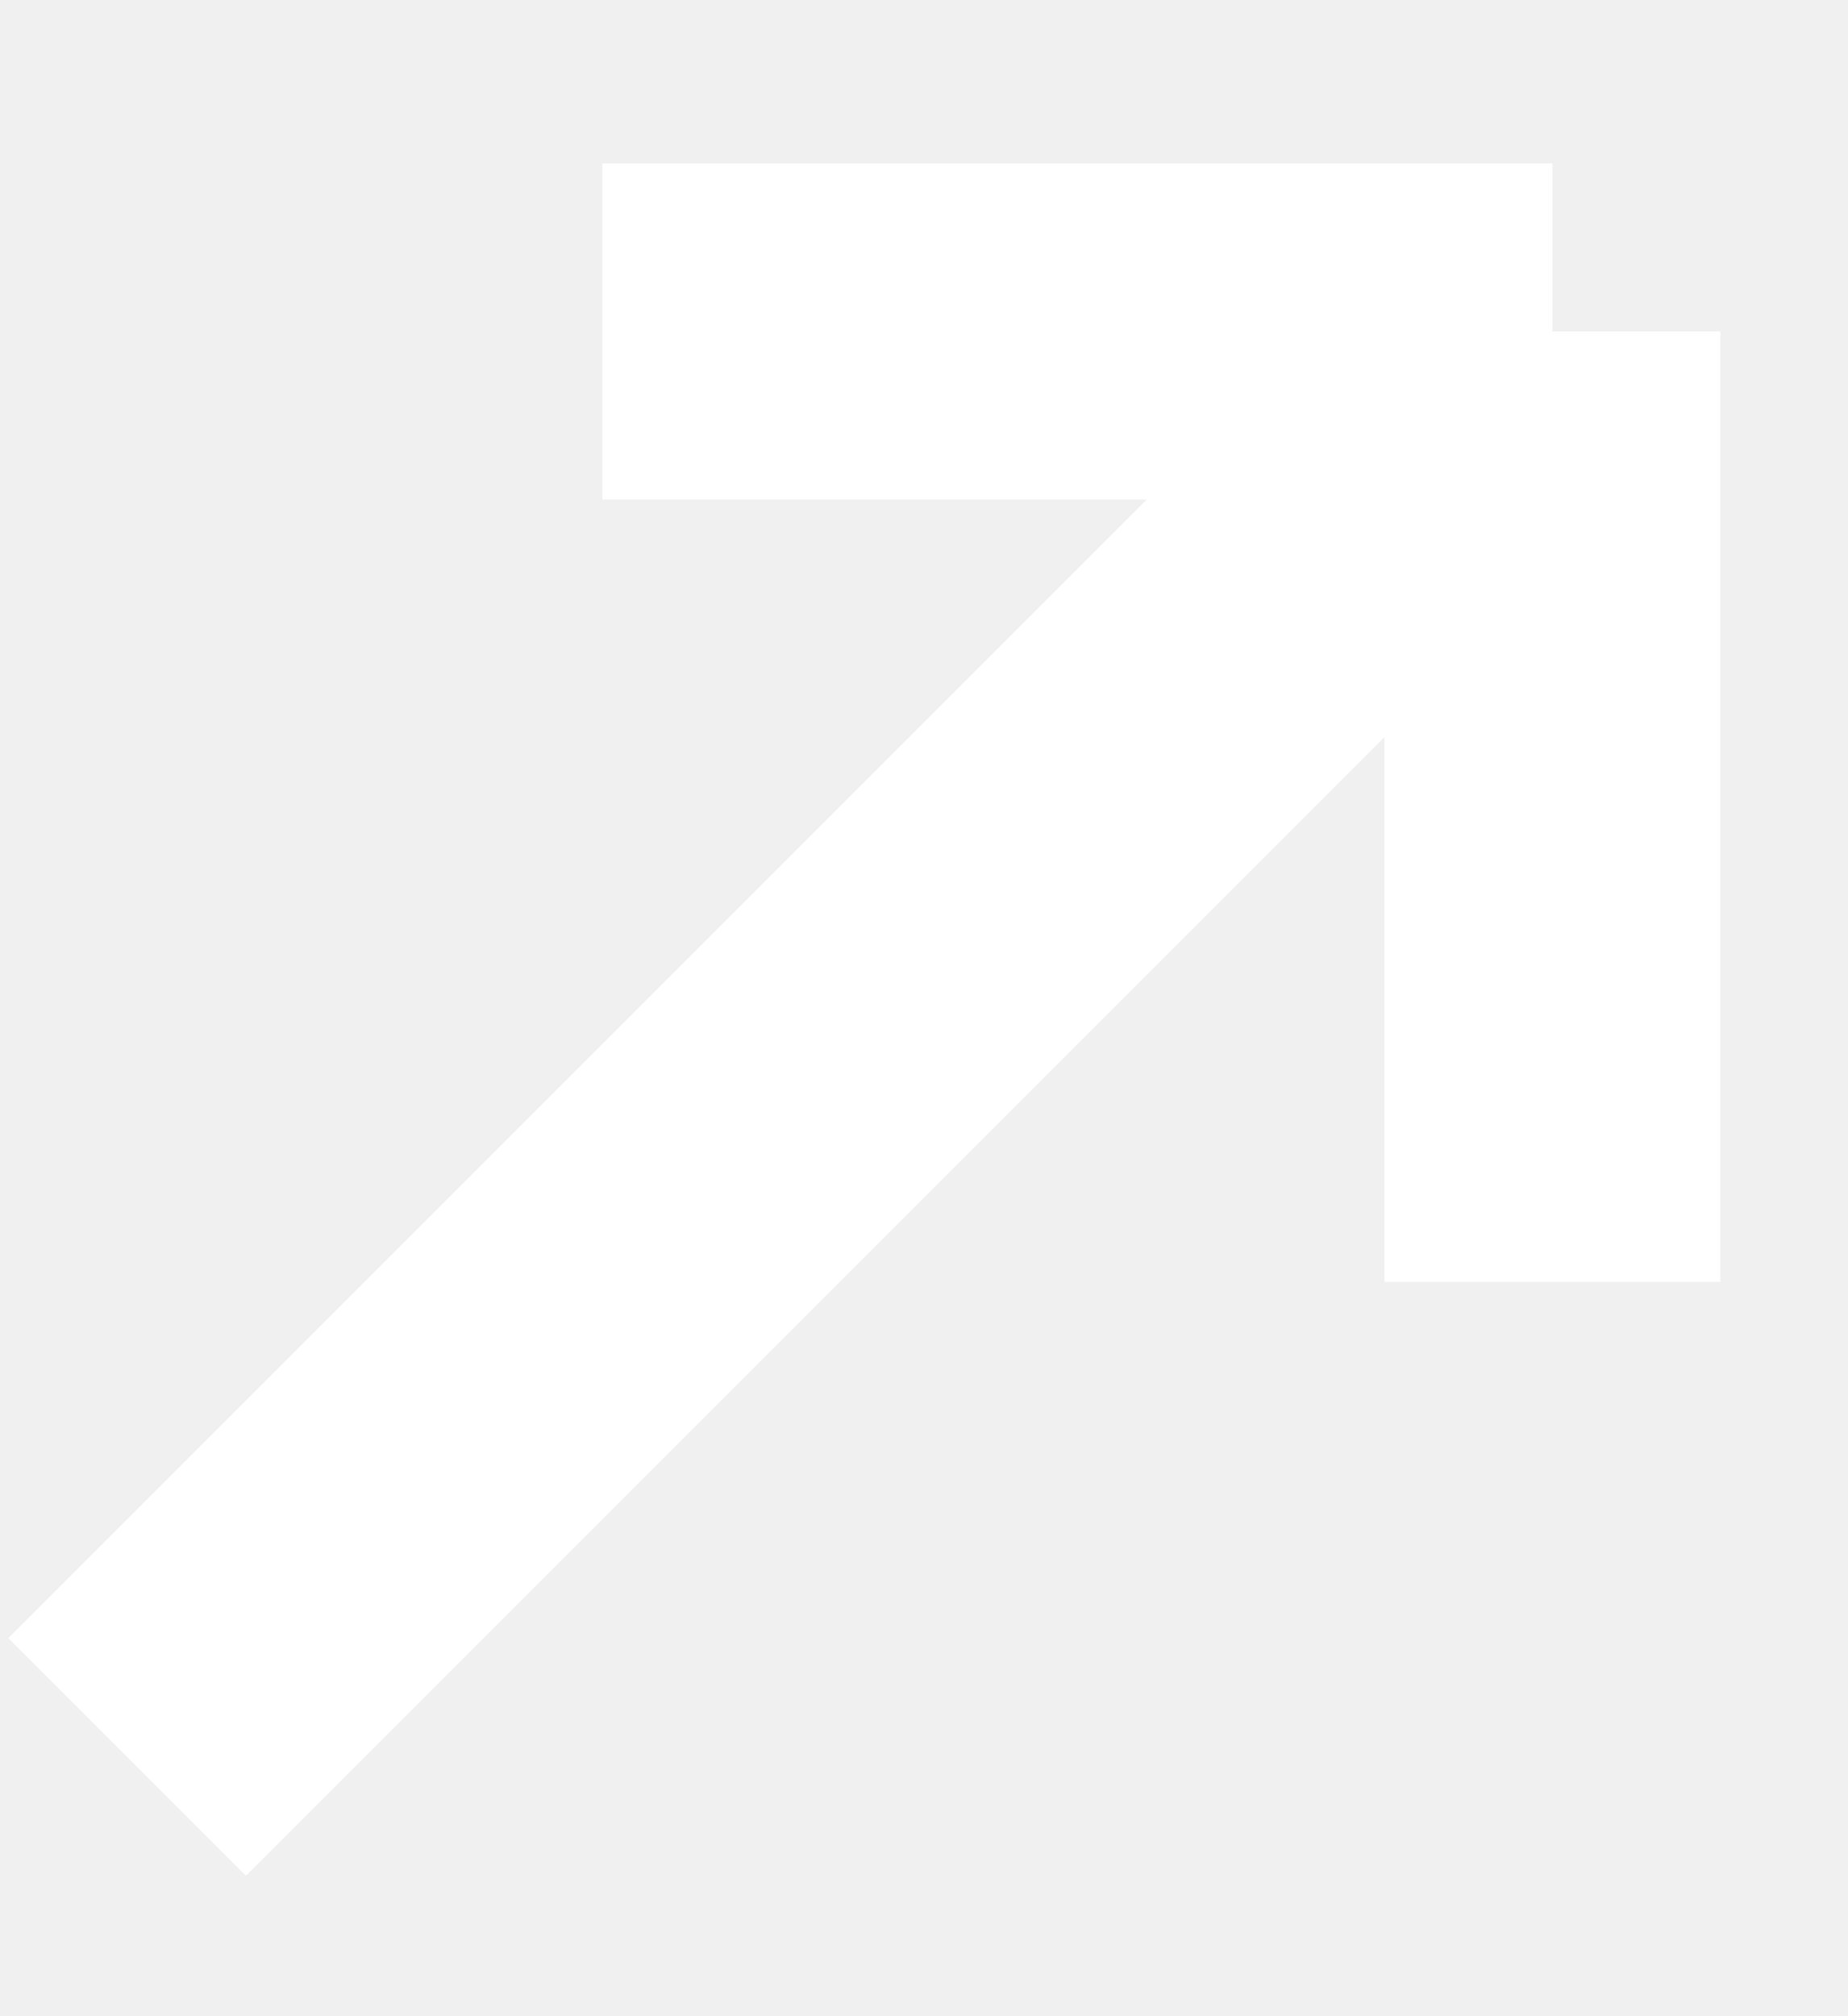
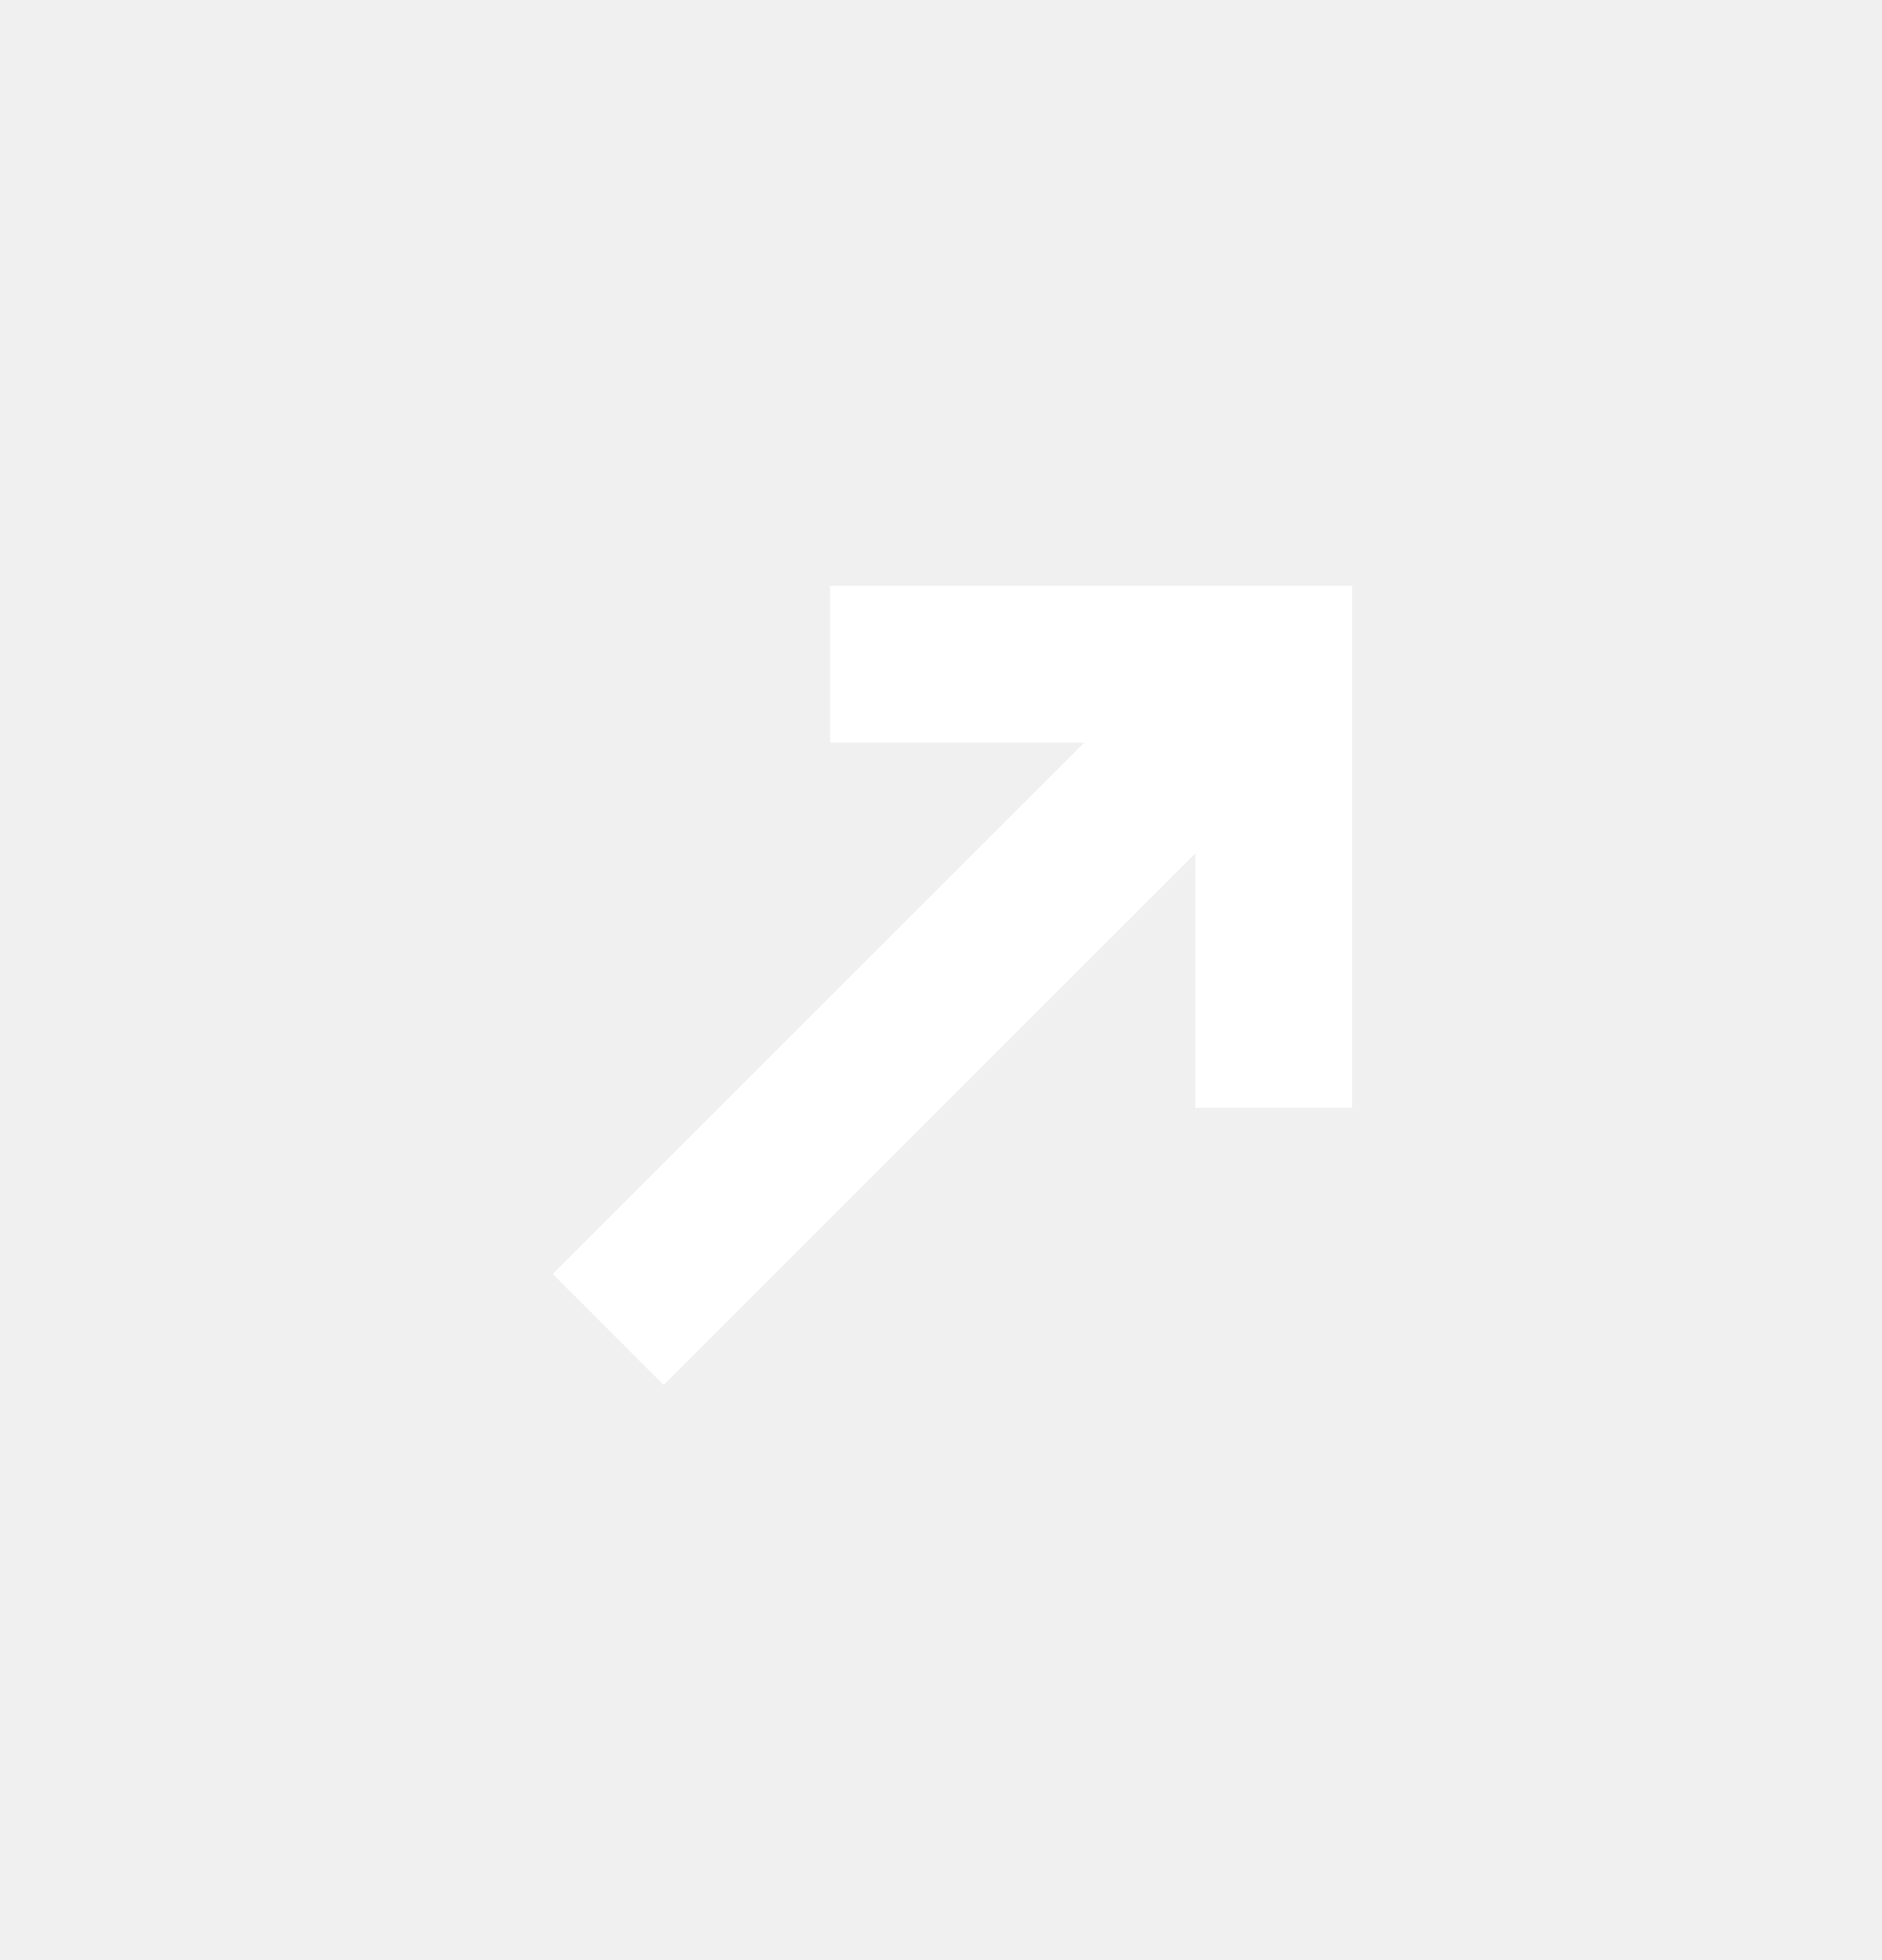
- <svg xmlns="http://www.w3.org/2000/svg" width="11" height="12" viewBox="0 0 11 12" fill="none">
-   <path d="M3.586 1.973L9.242 1.973M9.242 1.973L9.242 7.63M9.242 1.973L0.757 10.458" stroke="white" stroke-width="2" />
+ <svg xmlns="http://www.w3.org/2000/svg" width="24" height="25" viewBox="0 0 24 25" fill="none">
+   <path d="M17.242 14.129L15.243 14.129L15.243 10.886L8.464 17.665L7.05 16.25L13.828 9.472L10.586 9.472L10.586 7.472L17.242 7.472L17.242 14.129Z" fill="white" />
</svg>
